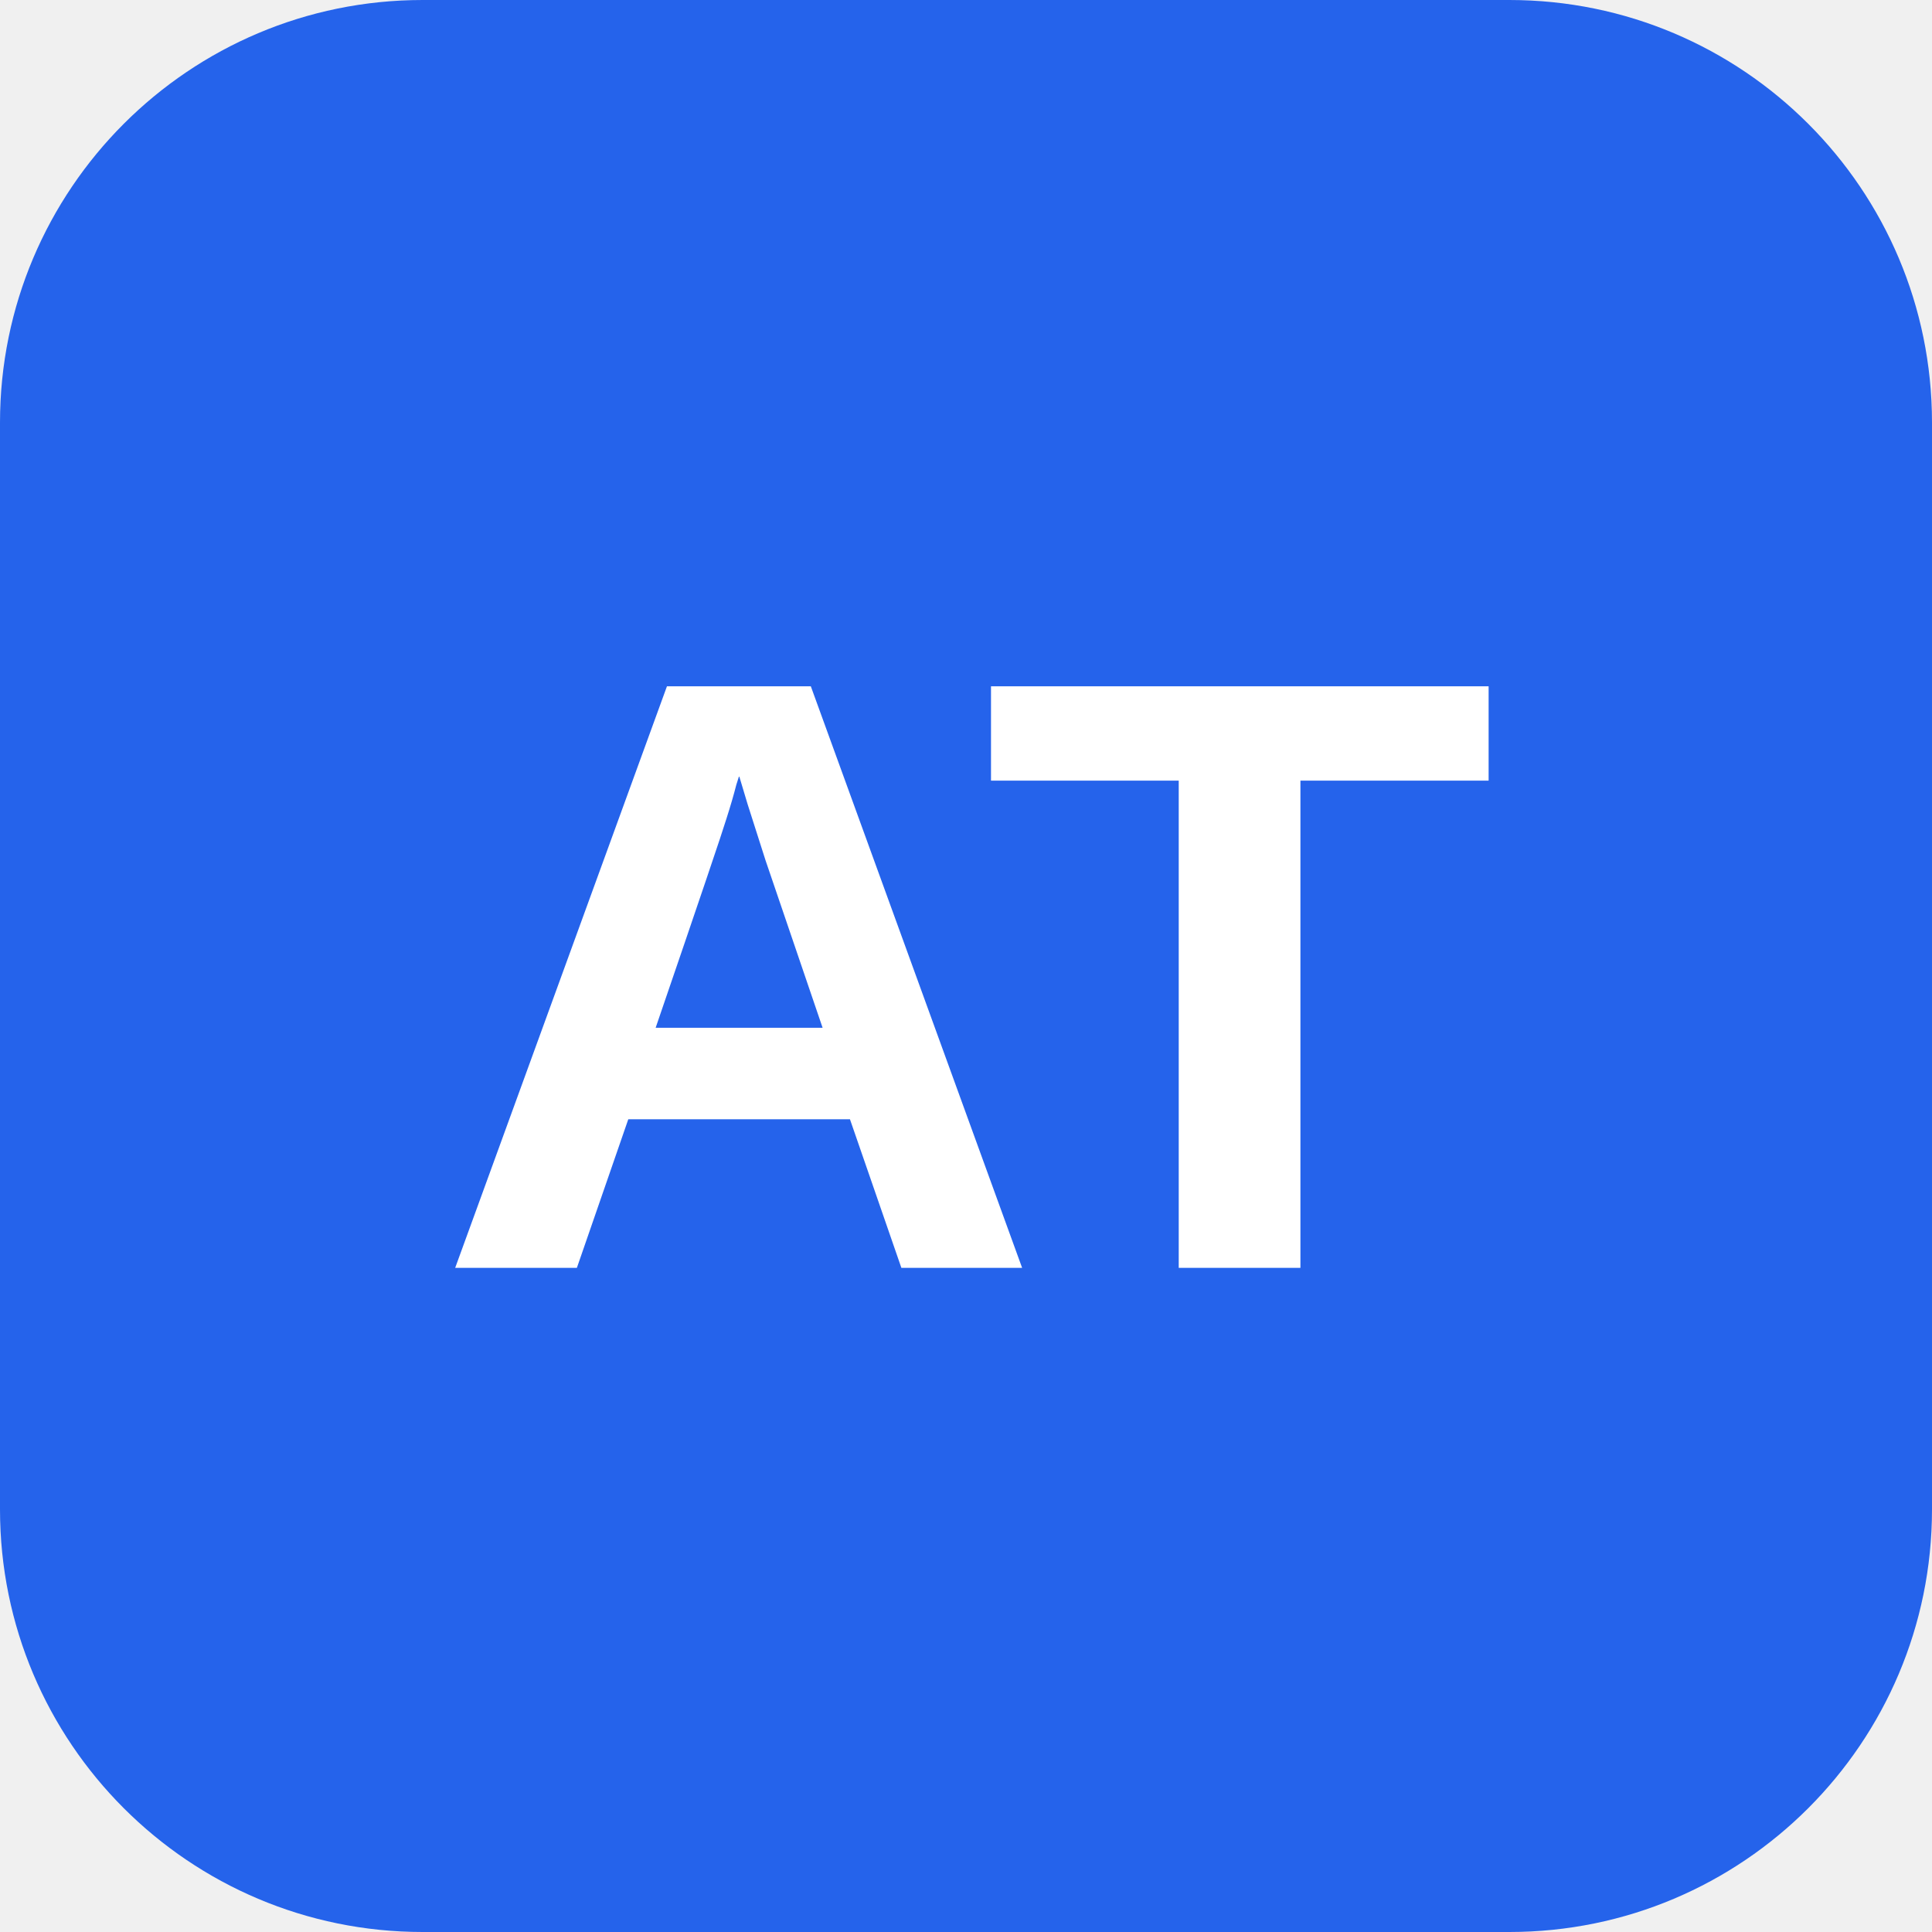
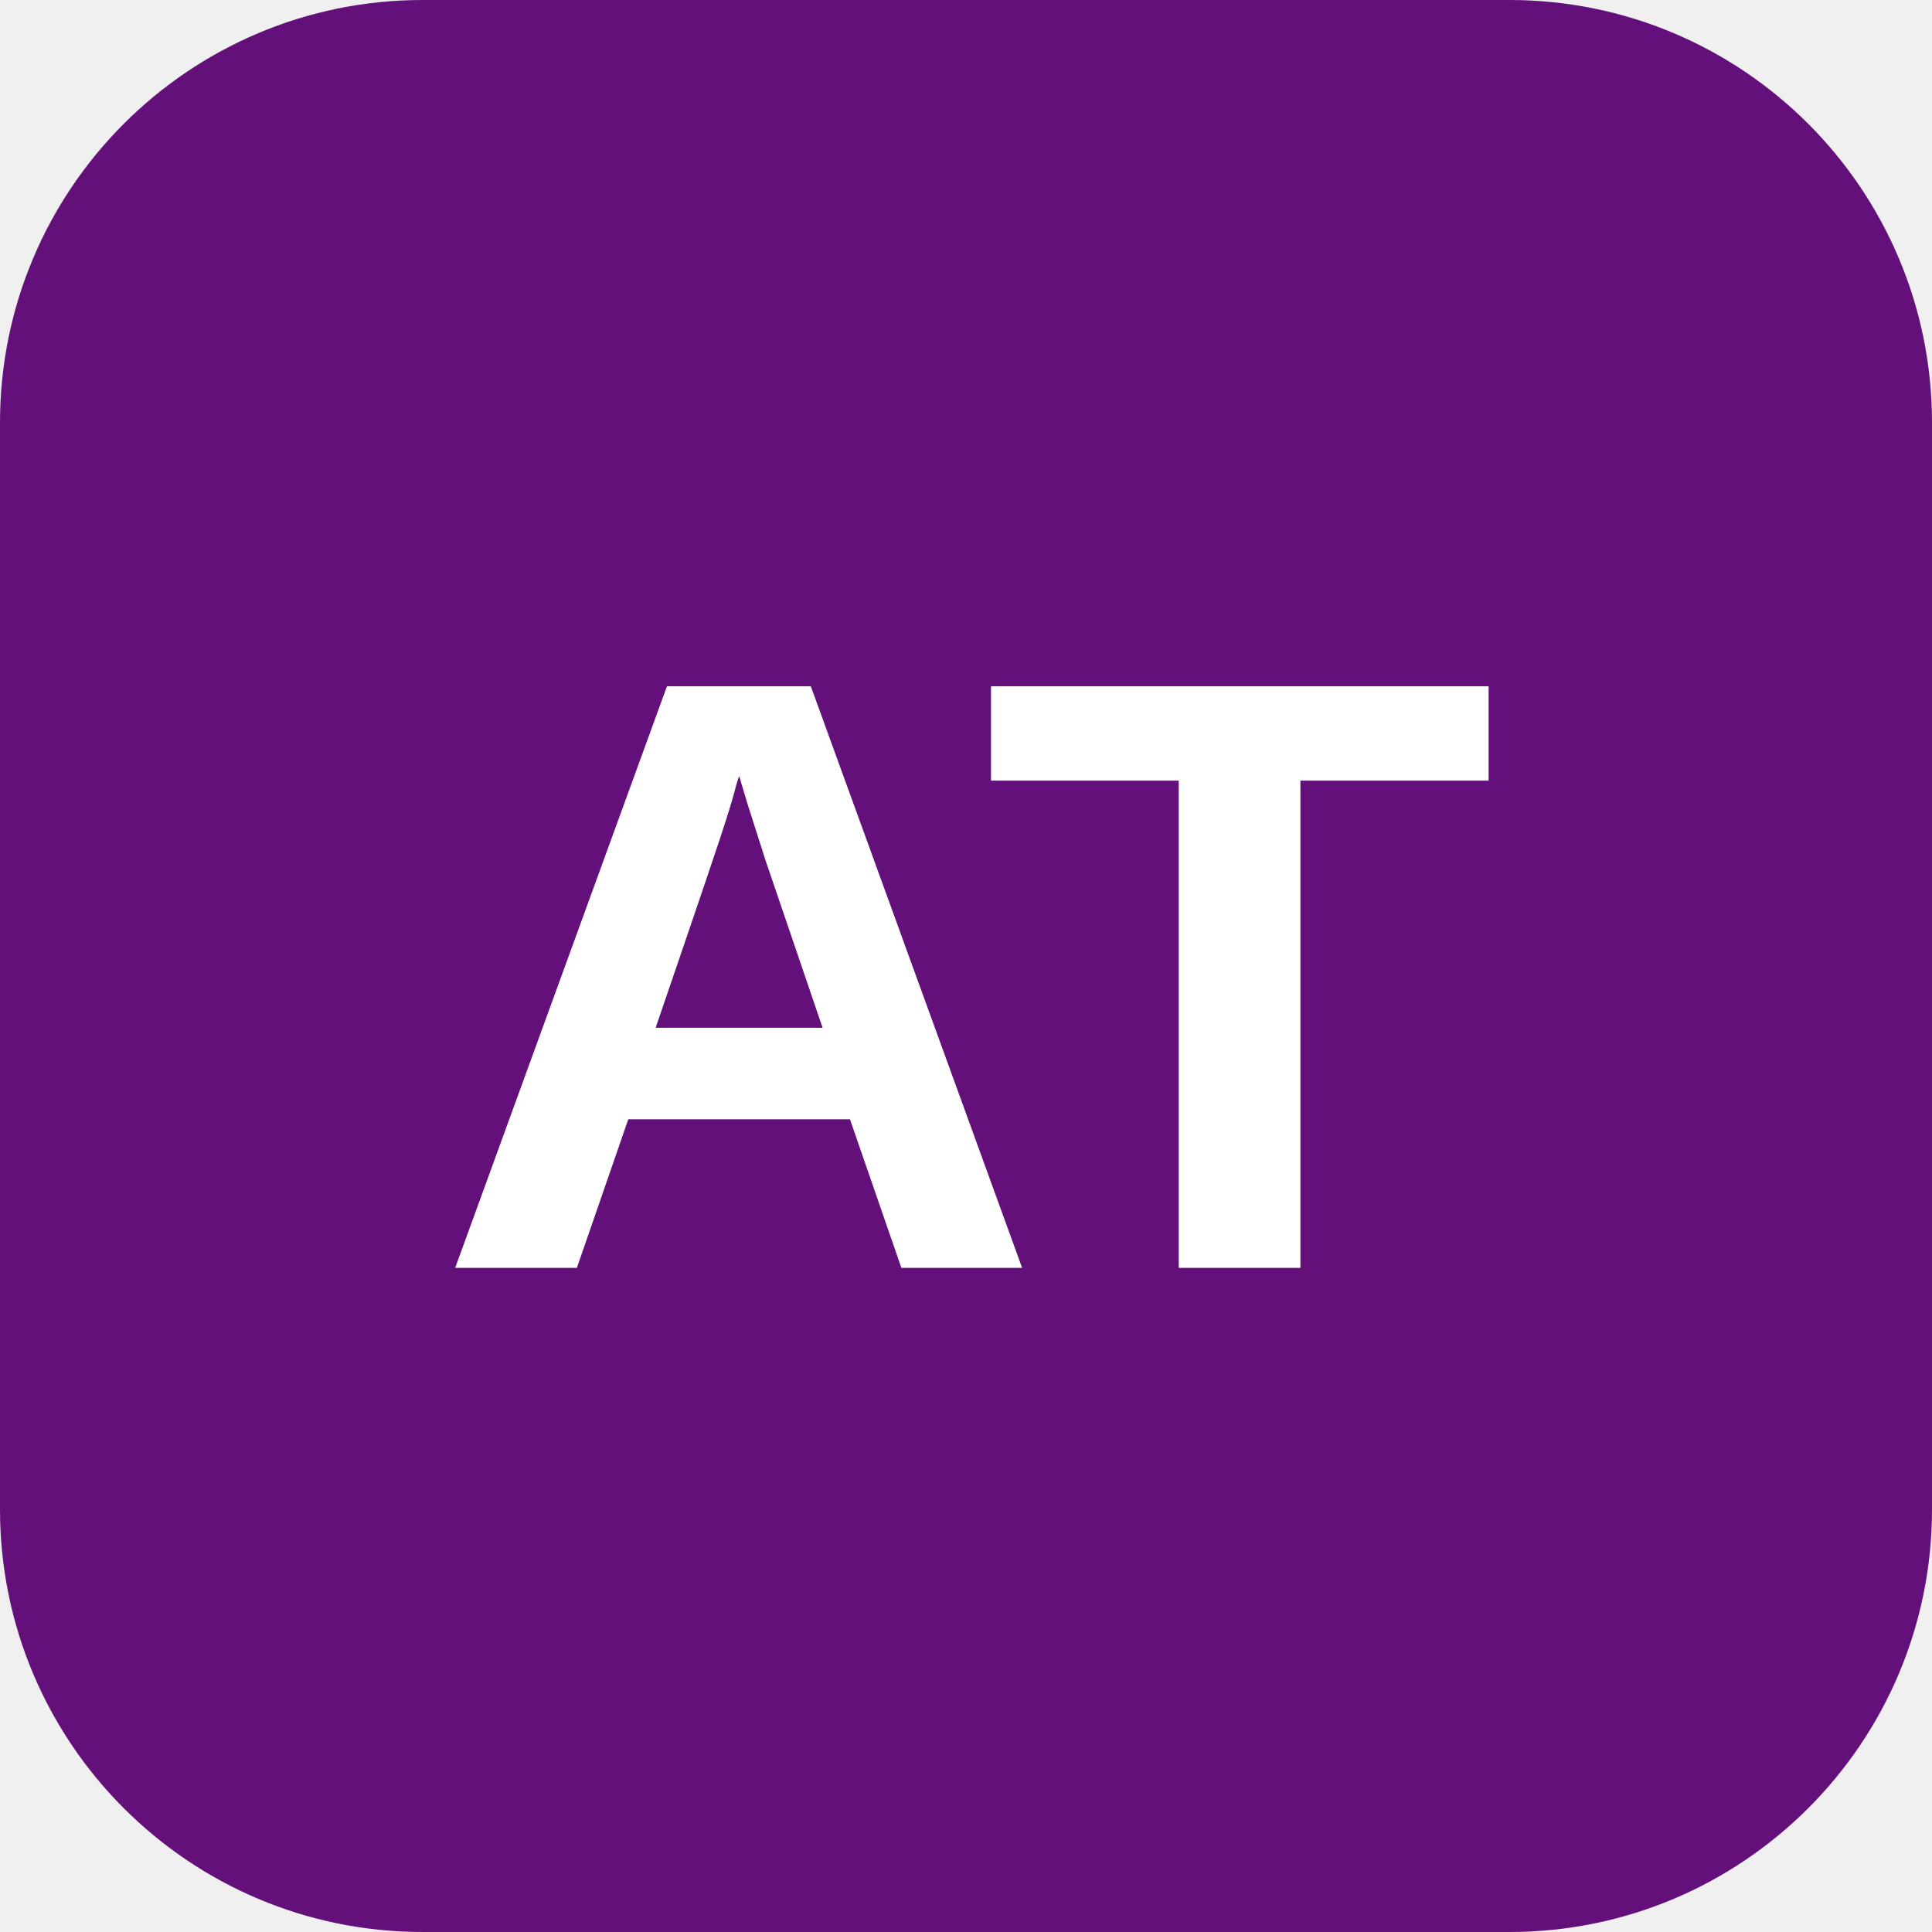
<svg xmlns="http://www.w3.org/2000/svg" viewBox="0 0 64 64">
-   <rect width="64" height="64" rx="14" fill="#2563eb" />
+   <rect width="64" height="64" rx="14" fill="#64107b" />
  <text x="32" y="42" text-anchor="middle" font-family="Arial" font-size="28" font-weight="bold" fill="white">AT</text>
</svg>
